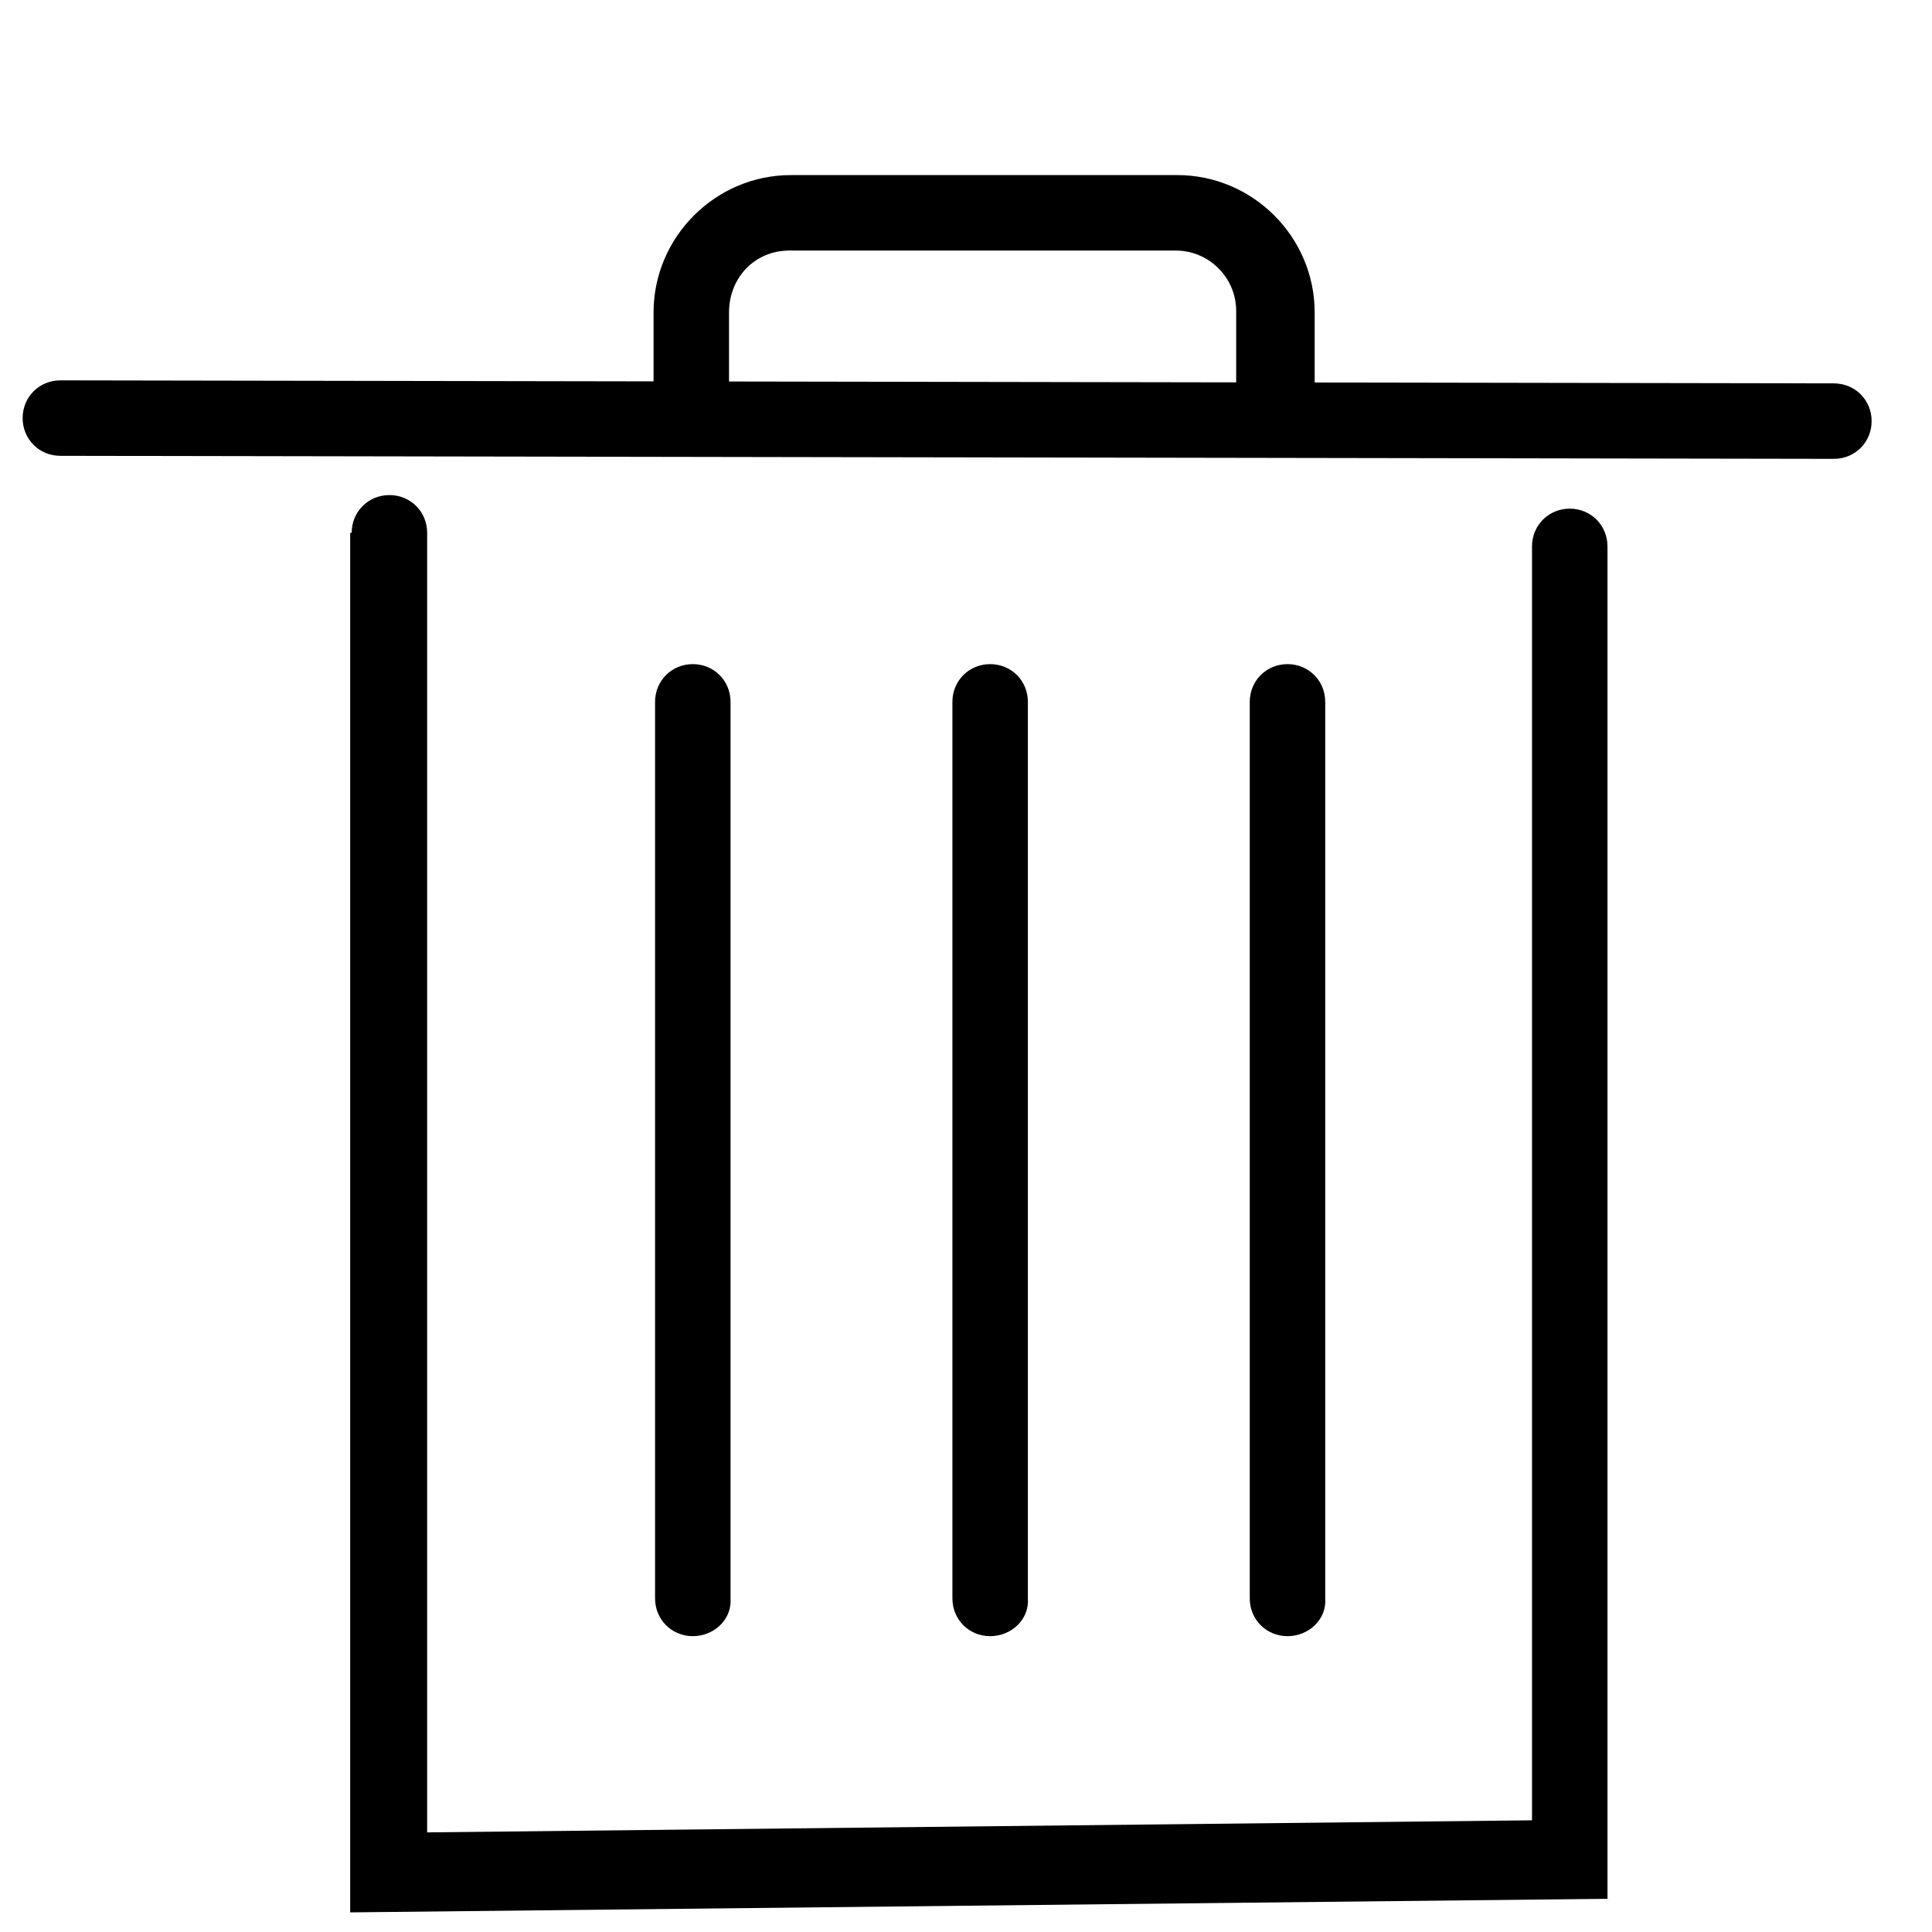
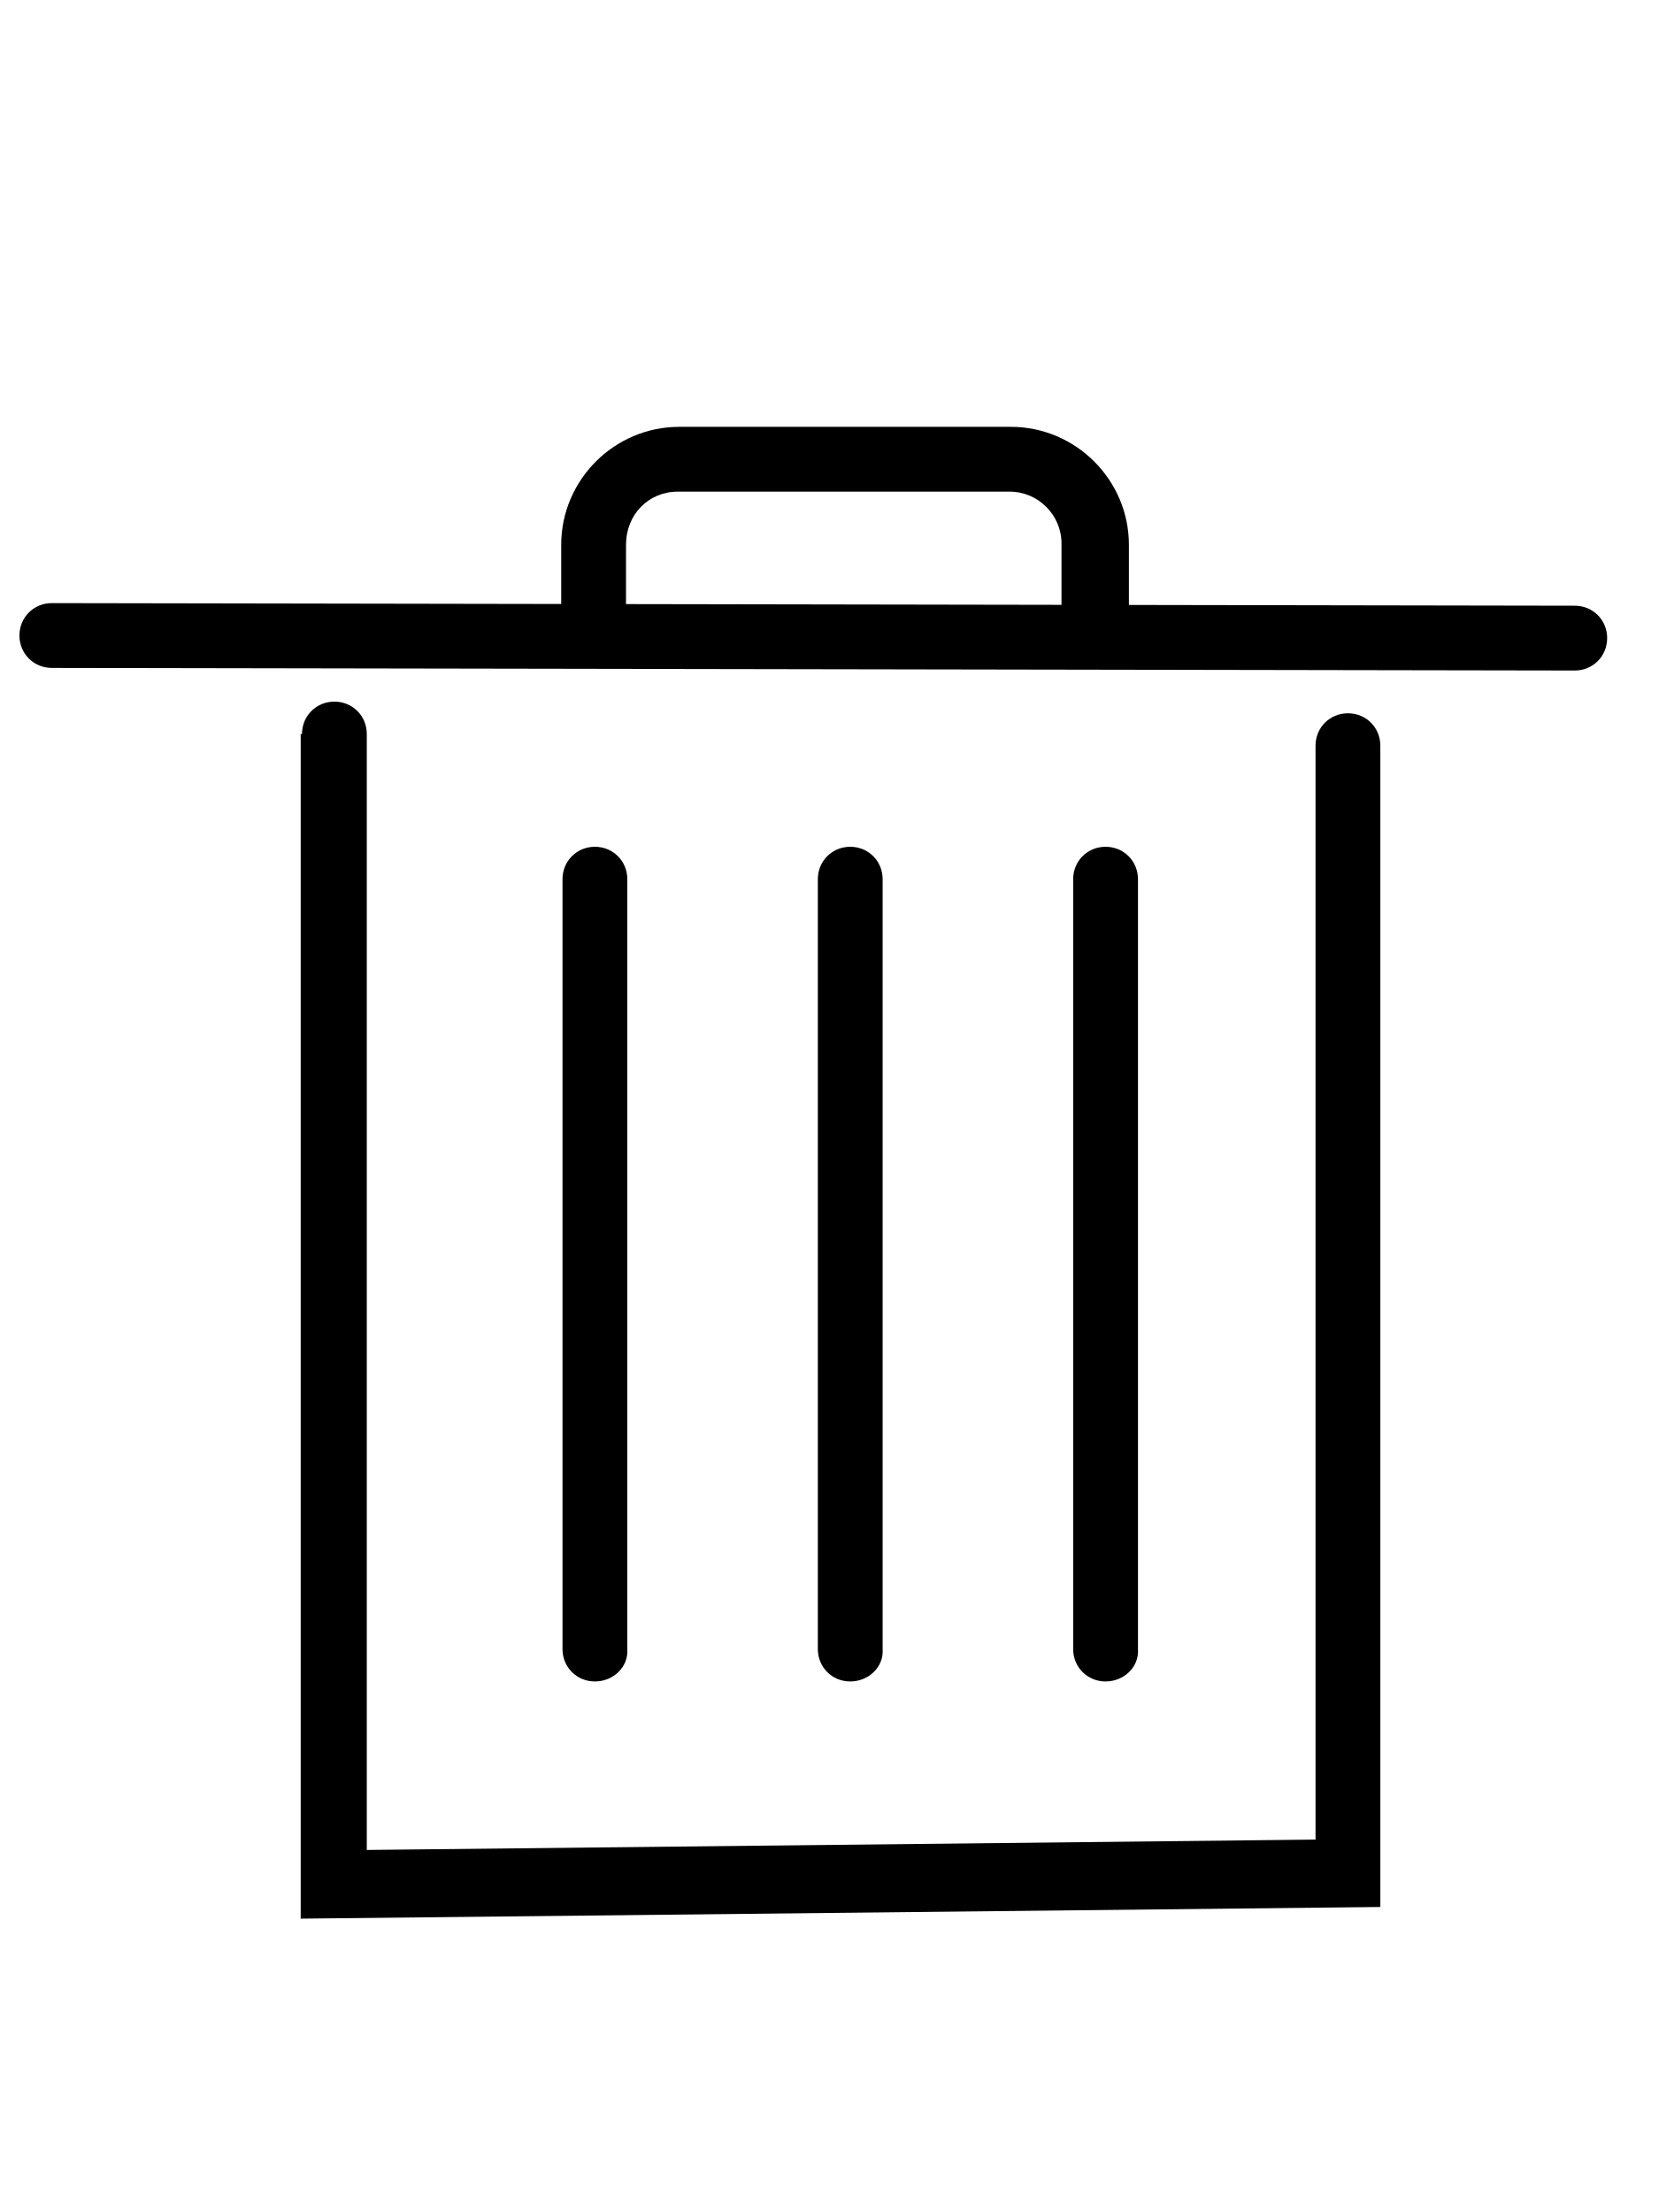
- <svg xmlns="http://www.w3.org/2000/svg" width="30px" height="4x0px" viewBox="0 0 1024 1024" fill="#000000" class="icon" version="1.1">
+ <svg xmlns="http://www.w3.org/2000/svg" width="30px" height="40px" viewBox="0 0 1024 1024" fill="#000000" class="icon" version="1.1">
  <path d="M32 241.6c-11.2 0-20-8.8-20-20s8.8-20 20-20l940 1.6c11.2 0 20 8.8 20 20s-8.8 20-20 20L32 241.6zM186.4 282.4c0-11.2 8.8-20 20-20s20 8.8 20 20v688.8l585.6-6.4V289.6c0-11.2 8.8-20 20-20s20 8.8 20 20v716.8l-666.4 7.2V282.4z" fill="" />
  <path d="M682.4 867.2c-11.2 0-20-8.8-20-20V372c0-11.2 8.8-20 20-20s20 8.8 20 20v475.2c0.8 11.2-8.8 20-20 20zM367.2 867.2c-11.2 0-20-8.8-20-20V372c0-11.2 8.8-20 20-20s20 8.8 20 20v475.2c0.8 11.2-8.8 20-20 20zM524.8 867.2c-11.2 0-20-8.8-20-20V372c0-11.2 8.8-20 20-20s20 8.8 20 20v475.2c0.8 11.2-8.8 20-20 20zM655.2 213.6v-48.8c0-17.6-14.4-32-32-32H418.4c-18.4 0-32 14.4-32 32.8V208h-40v-42.4c0-40 32.8-72.8 72.8-72.8H624c40 0 72.8 32.8 72.8 72.8v48.8h-41.6z" fill="" />
</svg>
